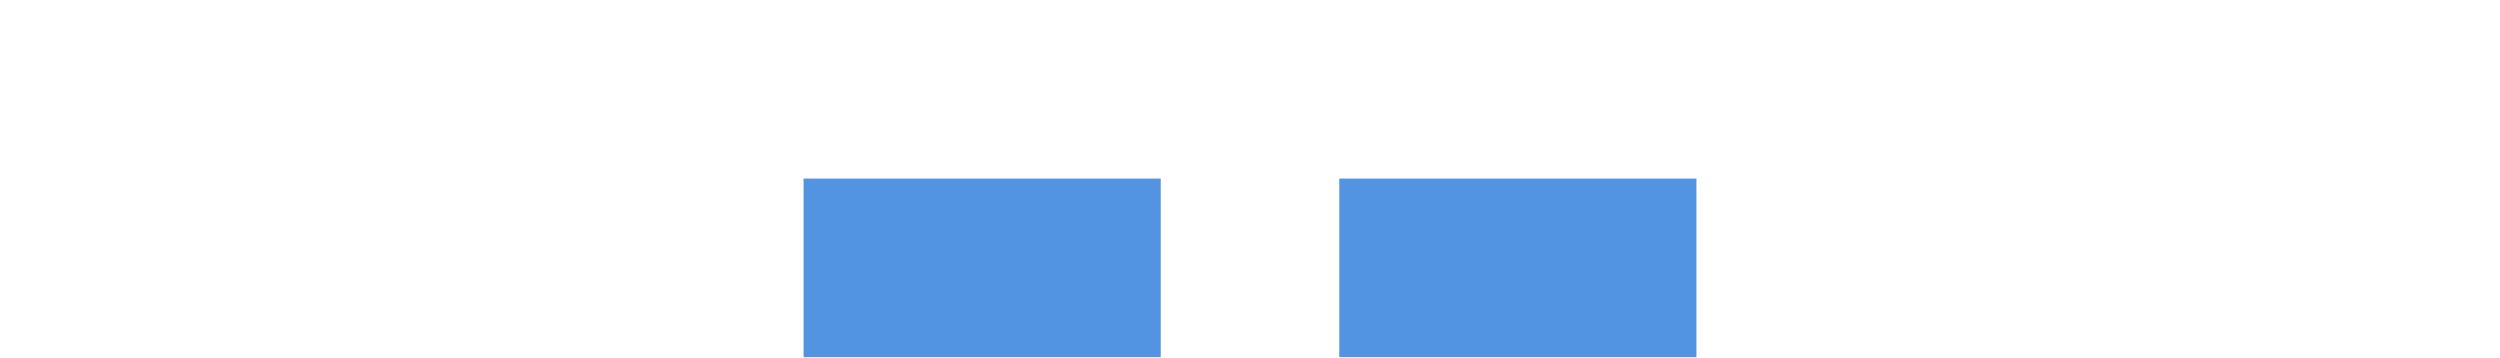
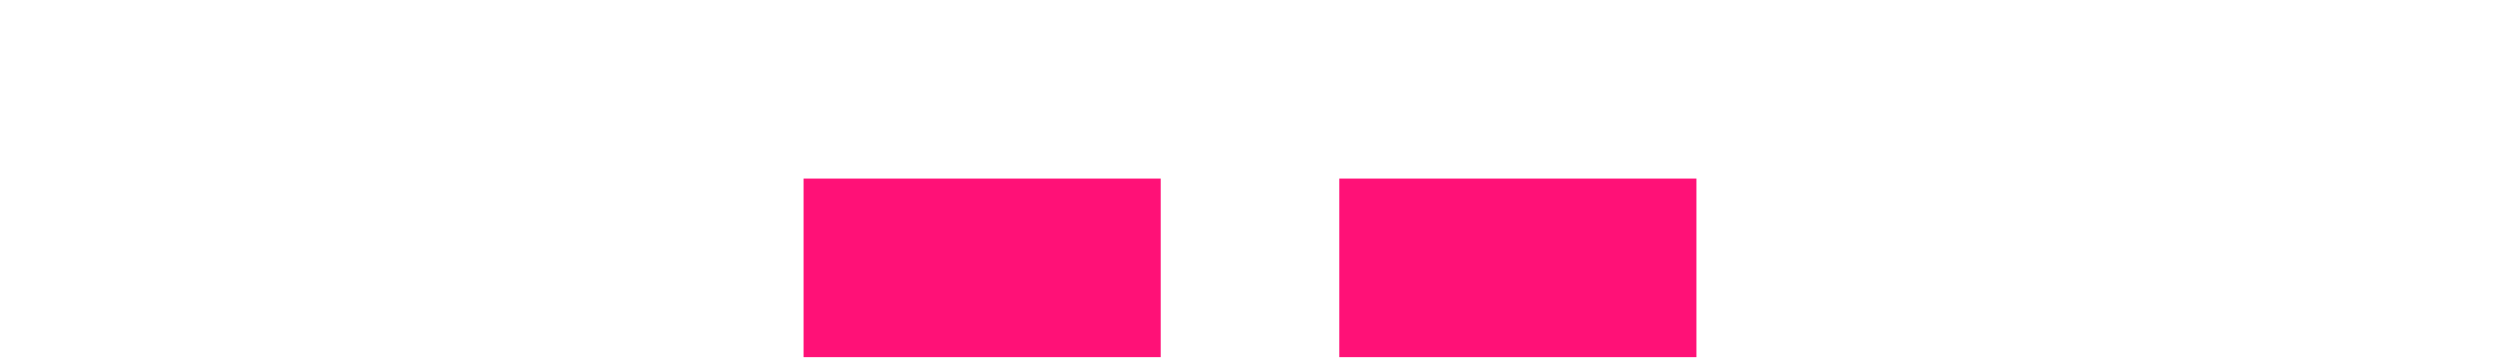
<svg xmlns="http://www.w3.org/2000/svg" xmlns:ns1="http://www.openswatchbook.org/uri/2009/osb" xmlns:xlink="http://www.w3.org/1999/xlink" width="28" height="4" id="svg11300" version="1.0" style="display:inline;enable-background:new">
  <defs id="defs3">
    <linearGradient id="selected_bg_color" ns1:paint="solid">
-       <stop style="stop-color:#5294e2;stop-opacity:1;" offset="0" id="stop4138" />
+       <stop style="stop-color:#FF1177;stop-opacity:1;" offset="0" id="stop4138" />
    </linearGradient>
    <linearGradient xlink:href="#selected_bg_color" id="linearGradient4140" x1="11" y1="298" x2="11" y2="300" gradientUnits="userSpaceOnUse" />
  </defs>
  <g style="display:inline" id="layer1" transform="translate(0,-296)">
    <rect style="opacity:1;fill:url(#linearGradient4140);fill-opacity:1;stroke:none" id="rect4270-9" width="4" height="2" x="9" y="298" />
    <rect y="298" x="15" height="2" width="4" id="rect4239" style="opacity:1;fill:url(#selected_bg_color);fill-opacity:1;stroke:none" />
  </g>
</svg>
